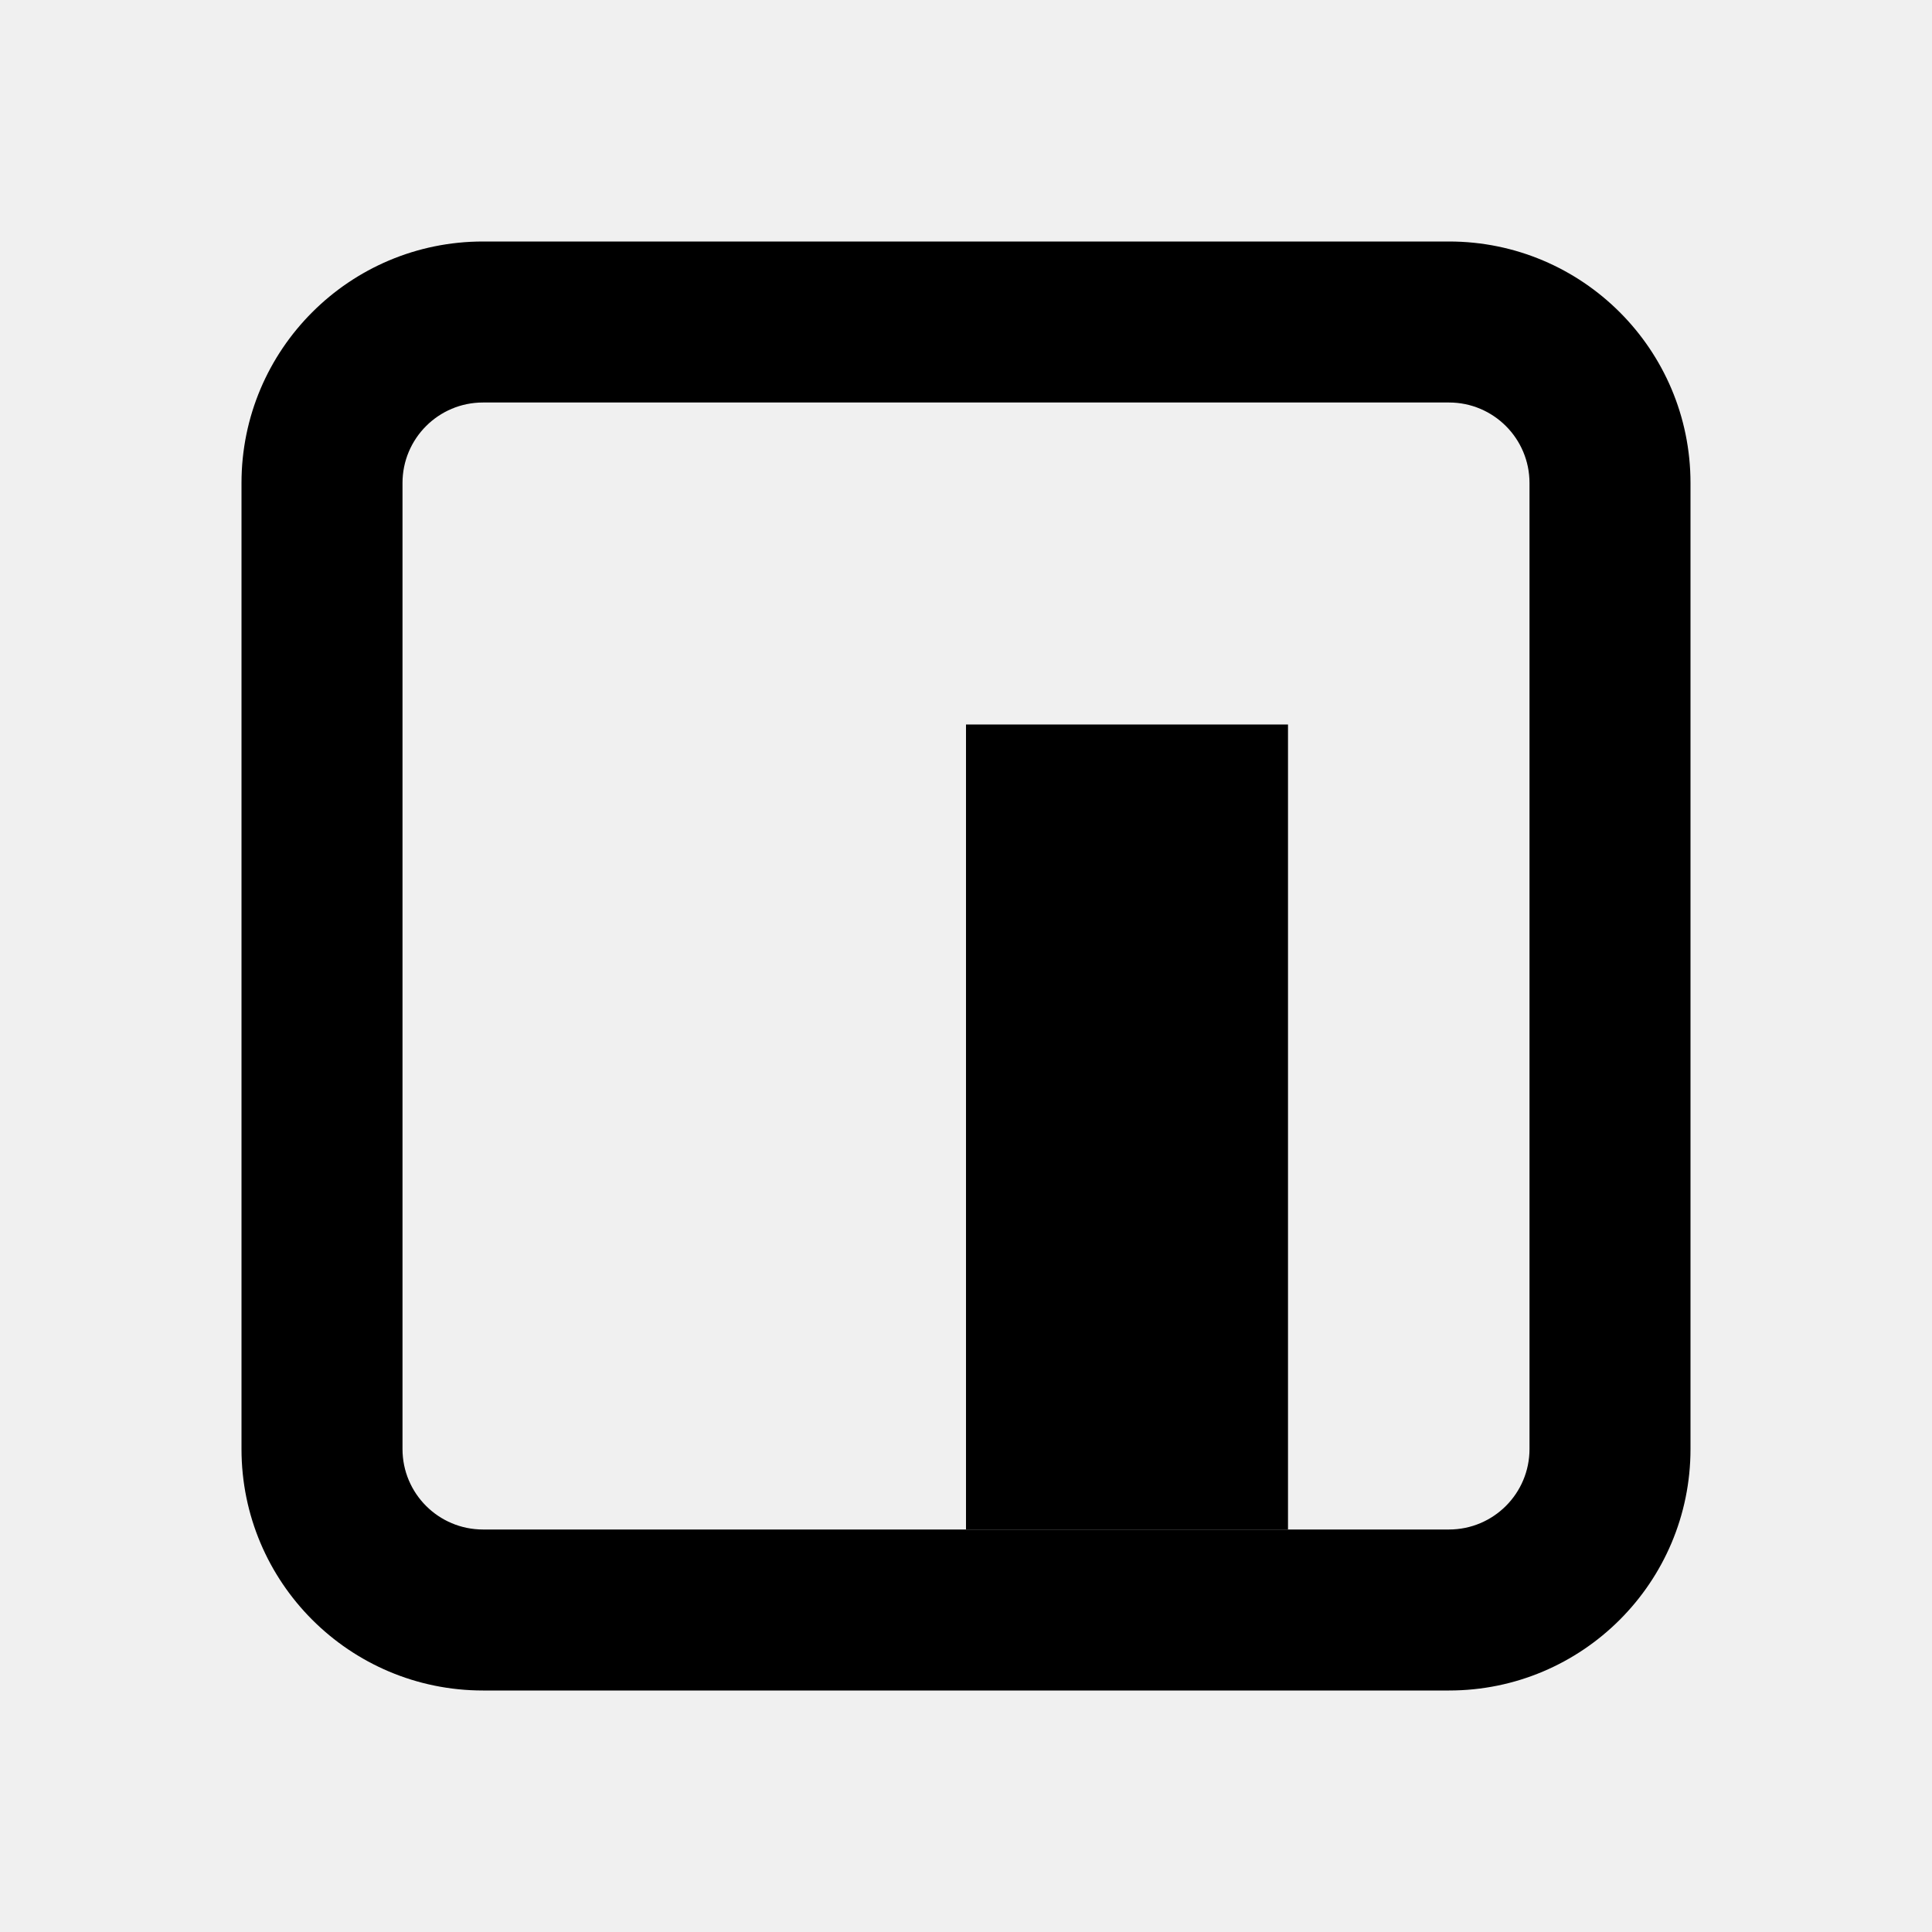
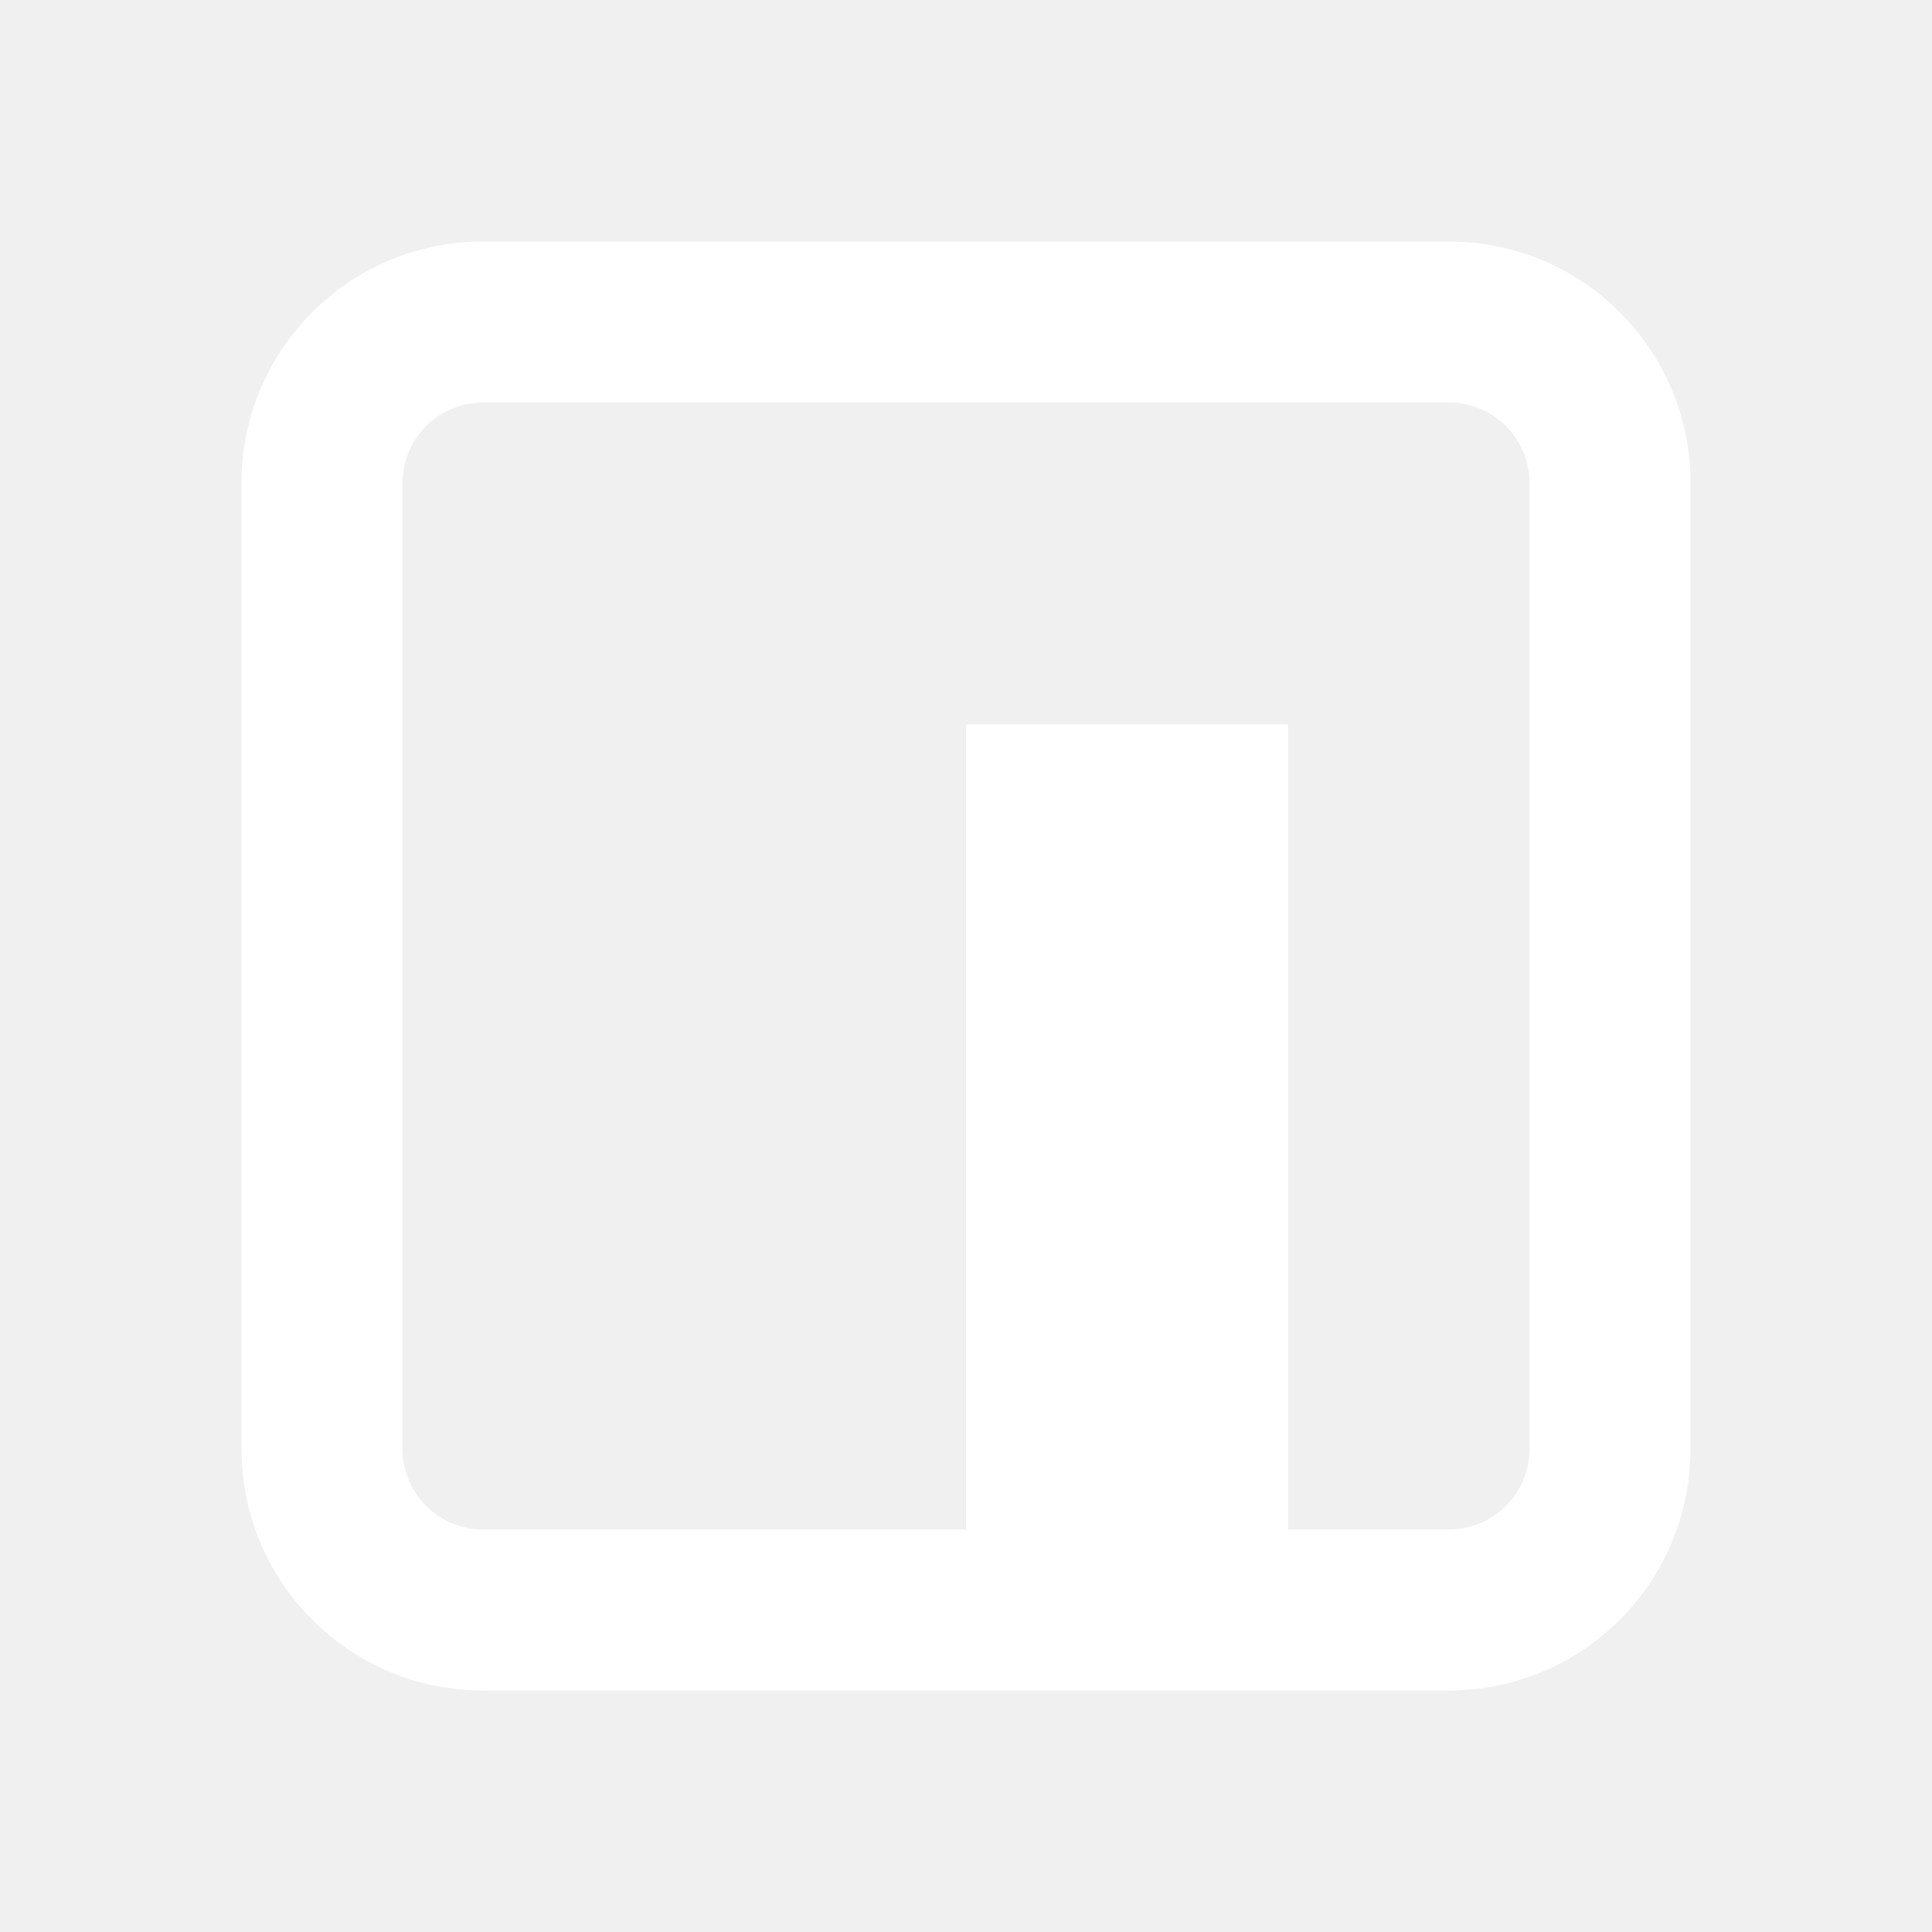
- <svg xmlns="http://www.w3.org/2000/svg" viewBox="0 0 24 24">
-   <g data-name="Layer 2">
-     <g data-name="npm">
-       <rect width="24" height="24" opacity="0" />
-       <path d="M18 21H6a3 3 0 0 1-3-3V6a3 3 0 0 1 3-3h12a3 3 0 0 1 3 3v12a3 3 0 0 1-3 3zM6 5a1 1 0 0 0-1 1v12a1 1 0 0 0 1 1h12a1 1 0 0 0 1-1V6a1 1 0 0 0-1-1z" />
-       <rect x="12" y="9" width="4" height="10" />
-     </g>
+ <svg xmlns="http://www.w3.org/2000/svg" id="Layer_2" data-name="Layer 2" width="24" height="24" viewBox="0 0 24 24">
+   <g id="npm">
+     <rect id="Rectangle_8" data-name="Rectangle 8" width="24" height="24" fill="#fff" opacity="0" />
+     <path id="Path_9" data-name="Path 9" d="M18,21H6a3,3,0,0,1-3-3V6A3,3,0,0,1,6,3H18a3,3,0,0,1,3,3V18A3,3,0,0,1,18,21ZM6,5A1,1,0,0,0,5,6V18a1,1,0,0,0,1,1H18a1,1,0,0,0,1-1V6a1,1,0,0,0-1-1Z" fill="#fff" />
+     <rect id="Rectangle_9" data-name="Rectangle 9" width="4" height="10" transform="translate(12 9)" fill="#fff" />
  </g>
</svg>
